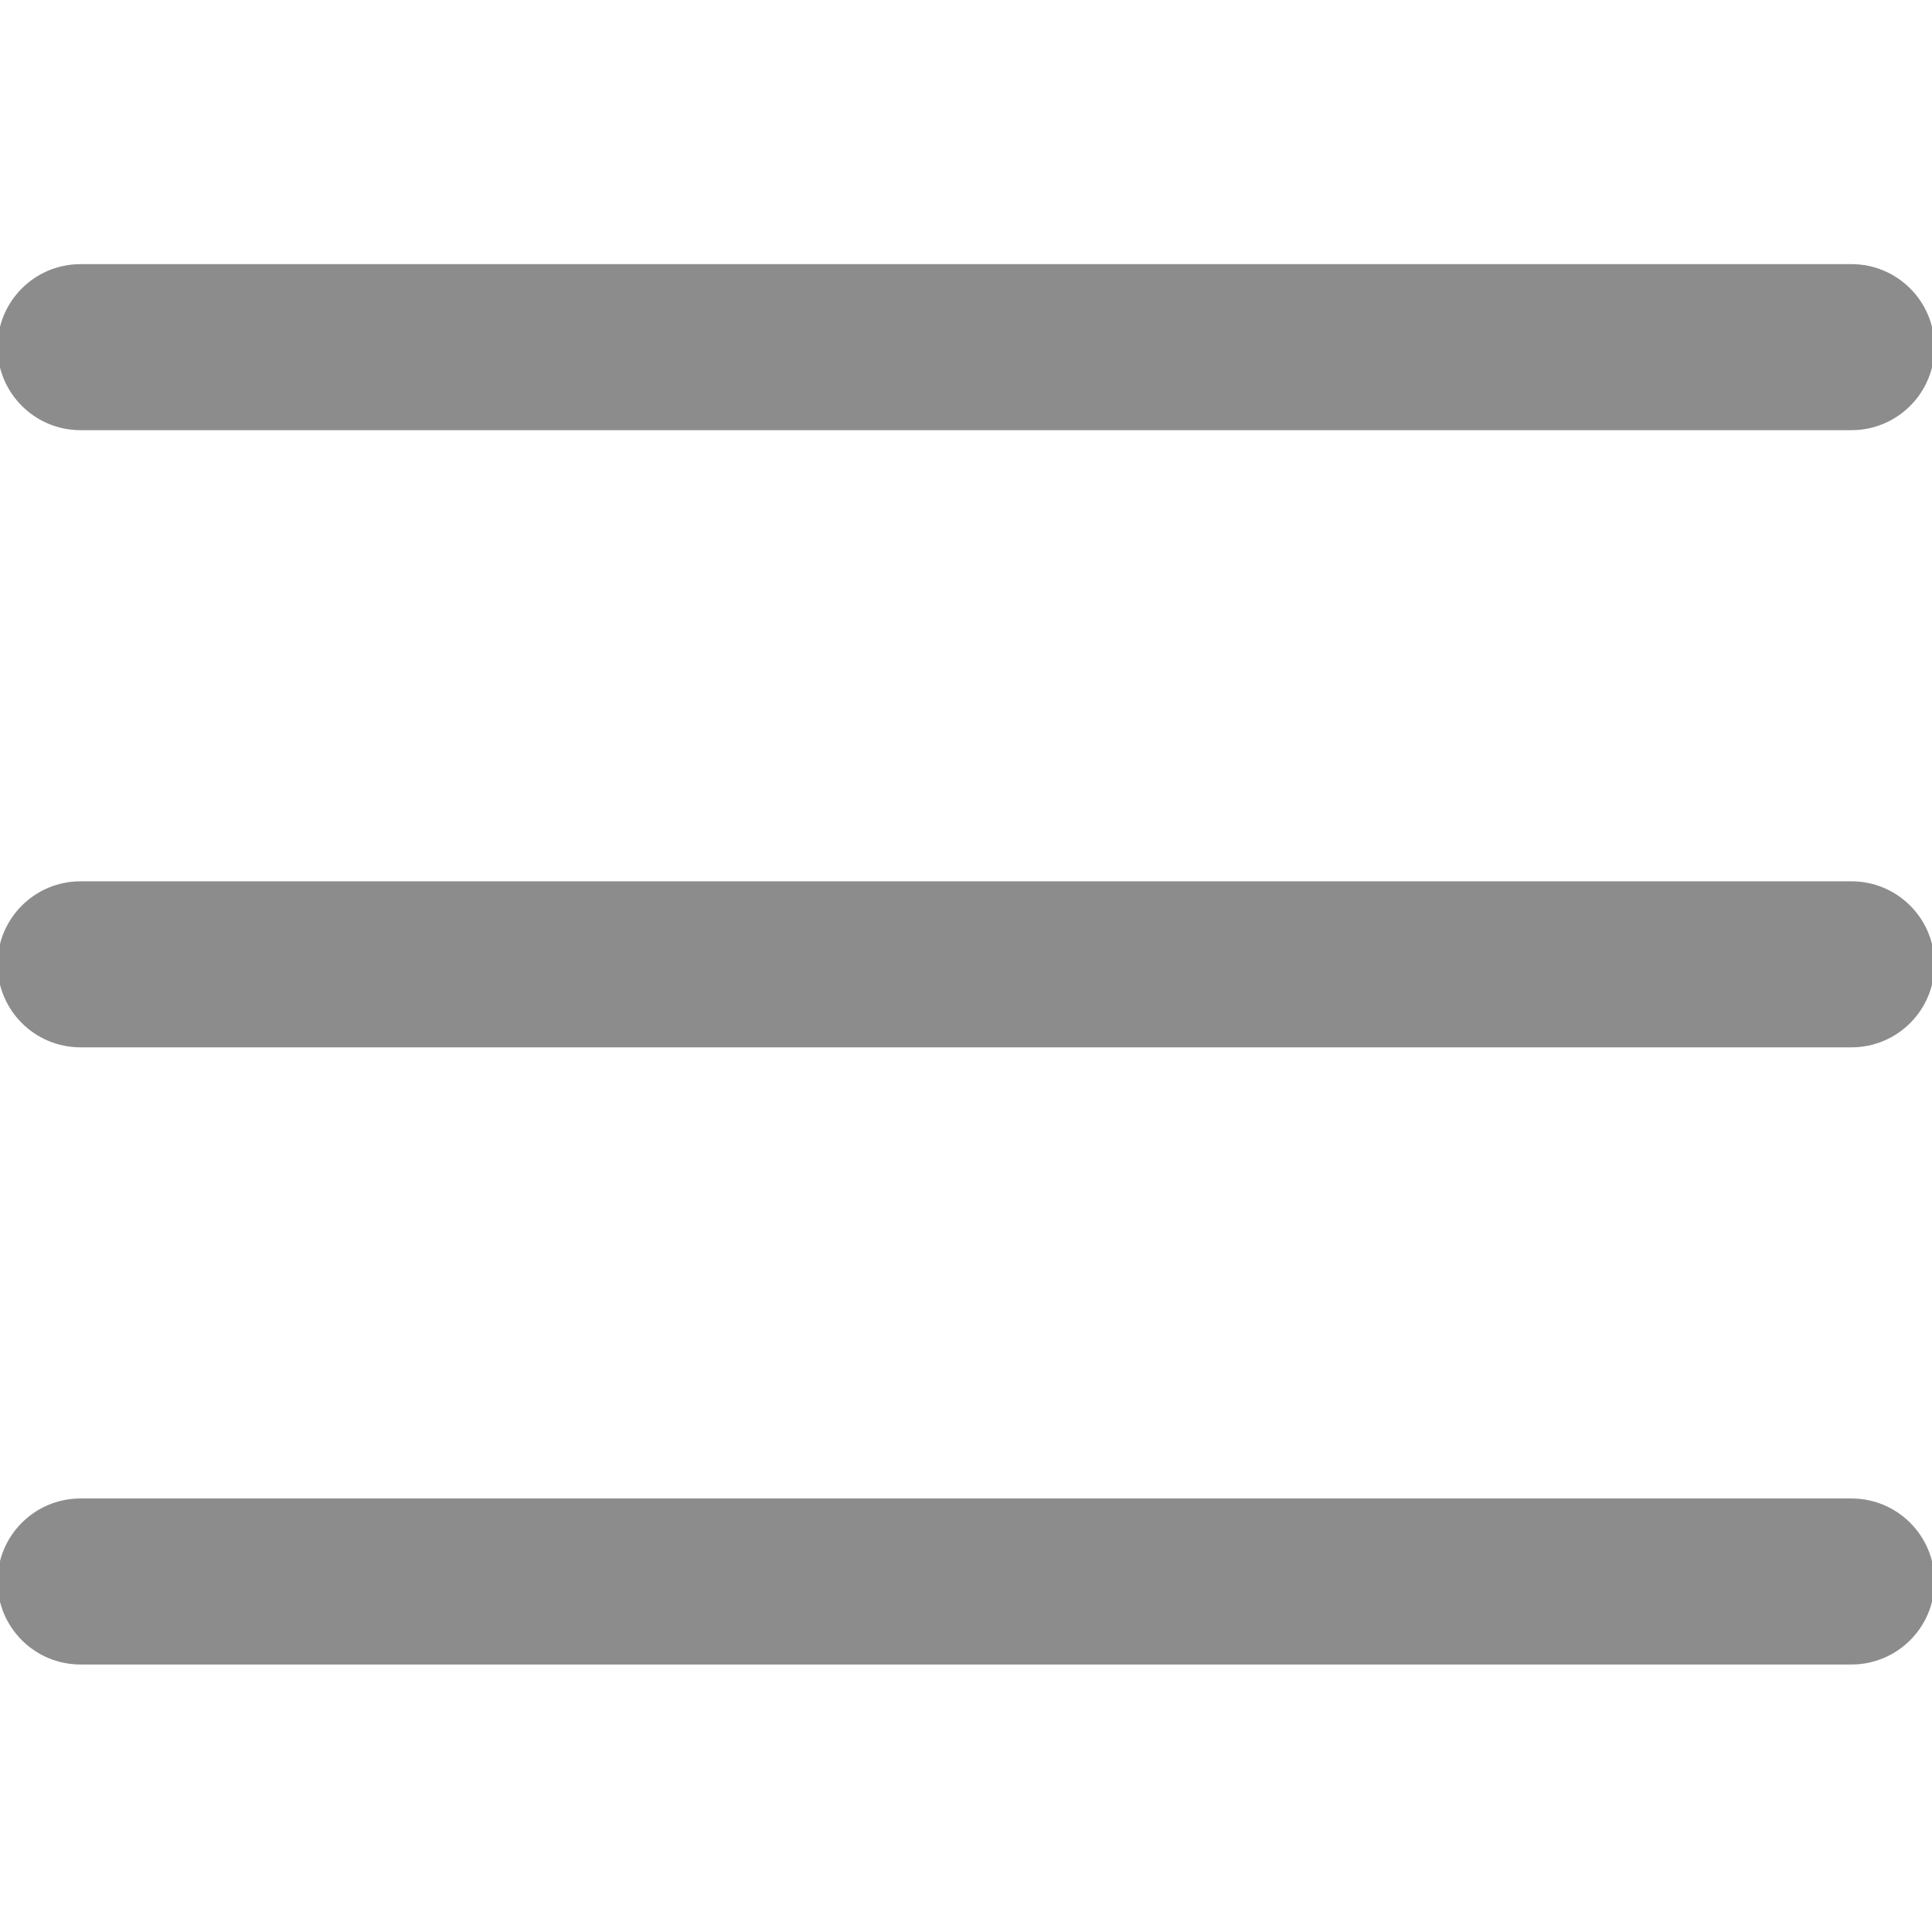
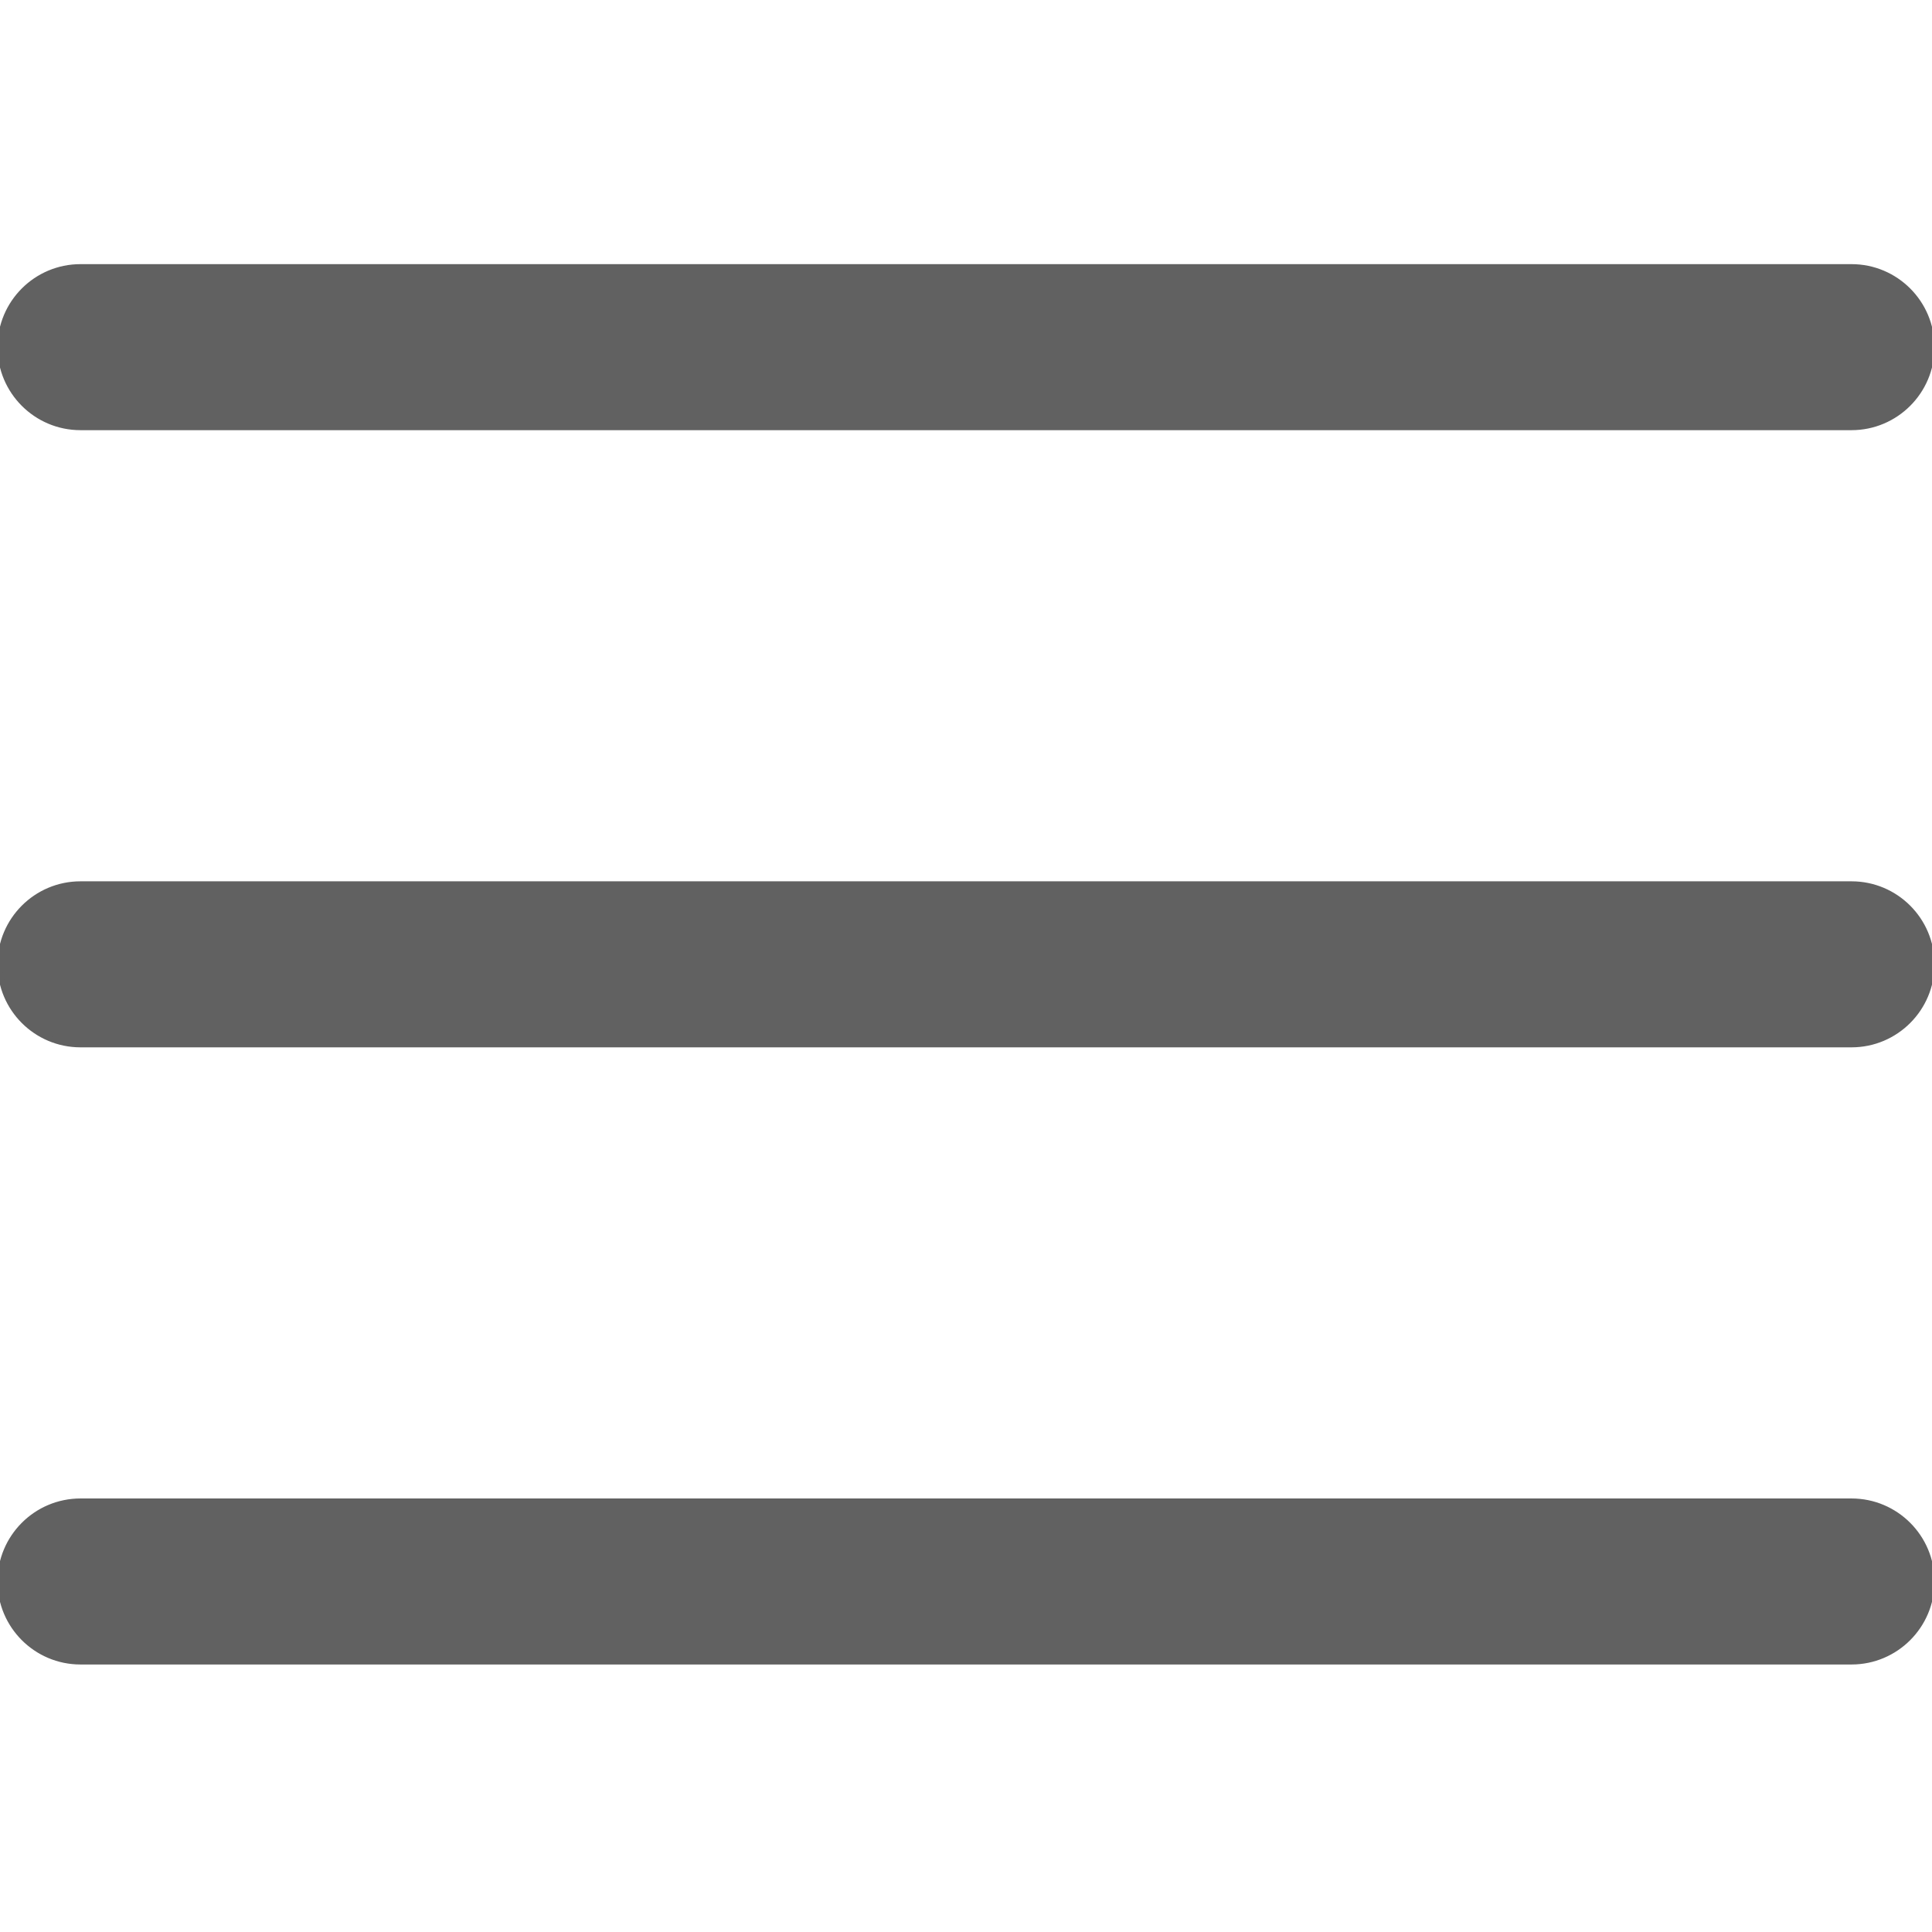
<svg xmlns="http://www.w3.org/2000/svg" height="384pt" viewBox="0 -53 384 384" width="384pt">
-   <path fill="#8C8C8C" stroke="#8C8C8C" d="m368 154.668h-352c-8.832 0-16-7.168-16-16s7.168-16 16-16h352c8.832 0 16 7.168 16 16s-7.168 16-16 16zm0 0" />
-   <path fill="#8C8C8C" stroke="#8C8C8C" d="m368 32h-352c-8.832 0-16-7.168-16-16s7.168-16 16-16h352c8.832 0 16 7.168 16 16s-7.168 16-16 16zm0 0" />
-   <path fill="#8C8C8C" stroke="#8C8C8C" d="m368 277.332h-352c-8.832 0-16-7.168-16-16s7.168-16 16-16h352c8.832 0 16 7.168 16 16s-7.168 16-16 16zm0 0" />
+   <path fill="#616161" stroke="#616161" d="m368 154.668h-352c-8.832 0-16-7.168-16-16s7.168-16 16-16h352c8.832 0 16 7.168 16 16s-7.168 16-16 16zm0 0" />
+   <path fill="#616161" stroke="#616161" d="m368 32h-352c-8.832 0-16-7.168-16-16s7.168-16 16-16h352c8.832 0 16 7.168 16 16s-7.168 16-16 16zm0 0" />
+   <path fill="#616161" stroke="#616161" d="m368 277.332h-352c-8.832 0-16-7.168-16-16s7.168-16 16-16h352c8.832 0 16 7.168 16 16s-7.168 16-16 16zm0 0" />
</svg>
